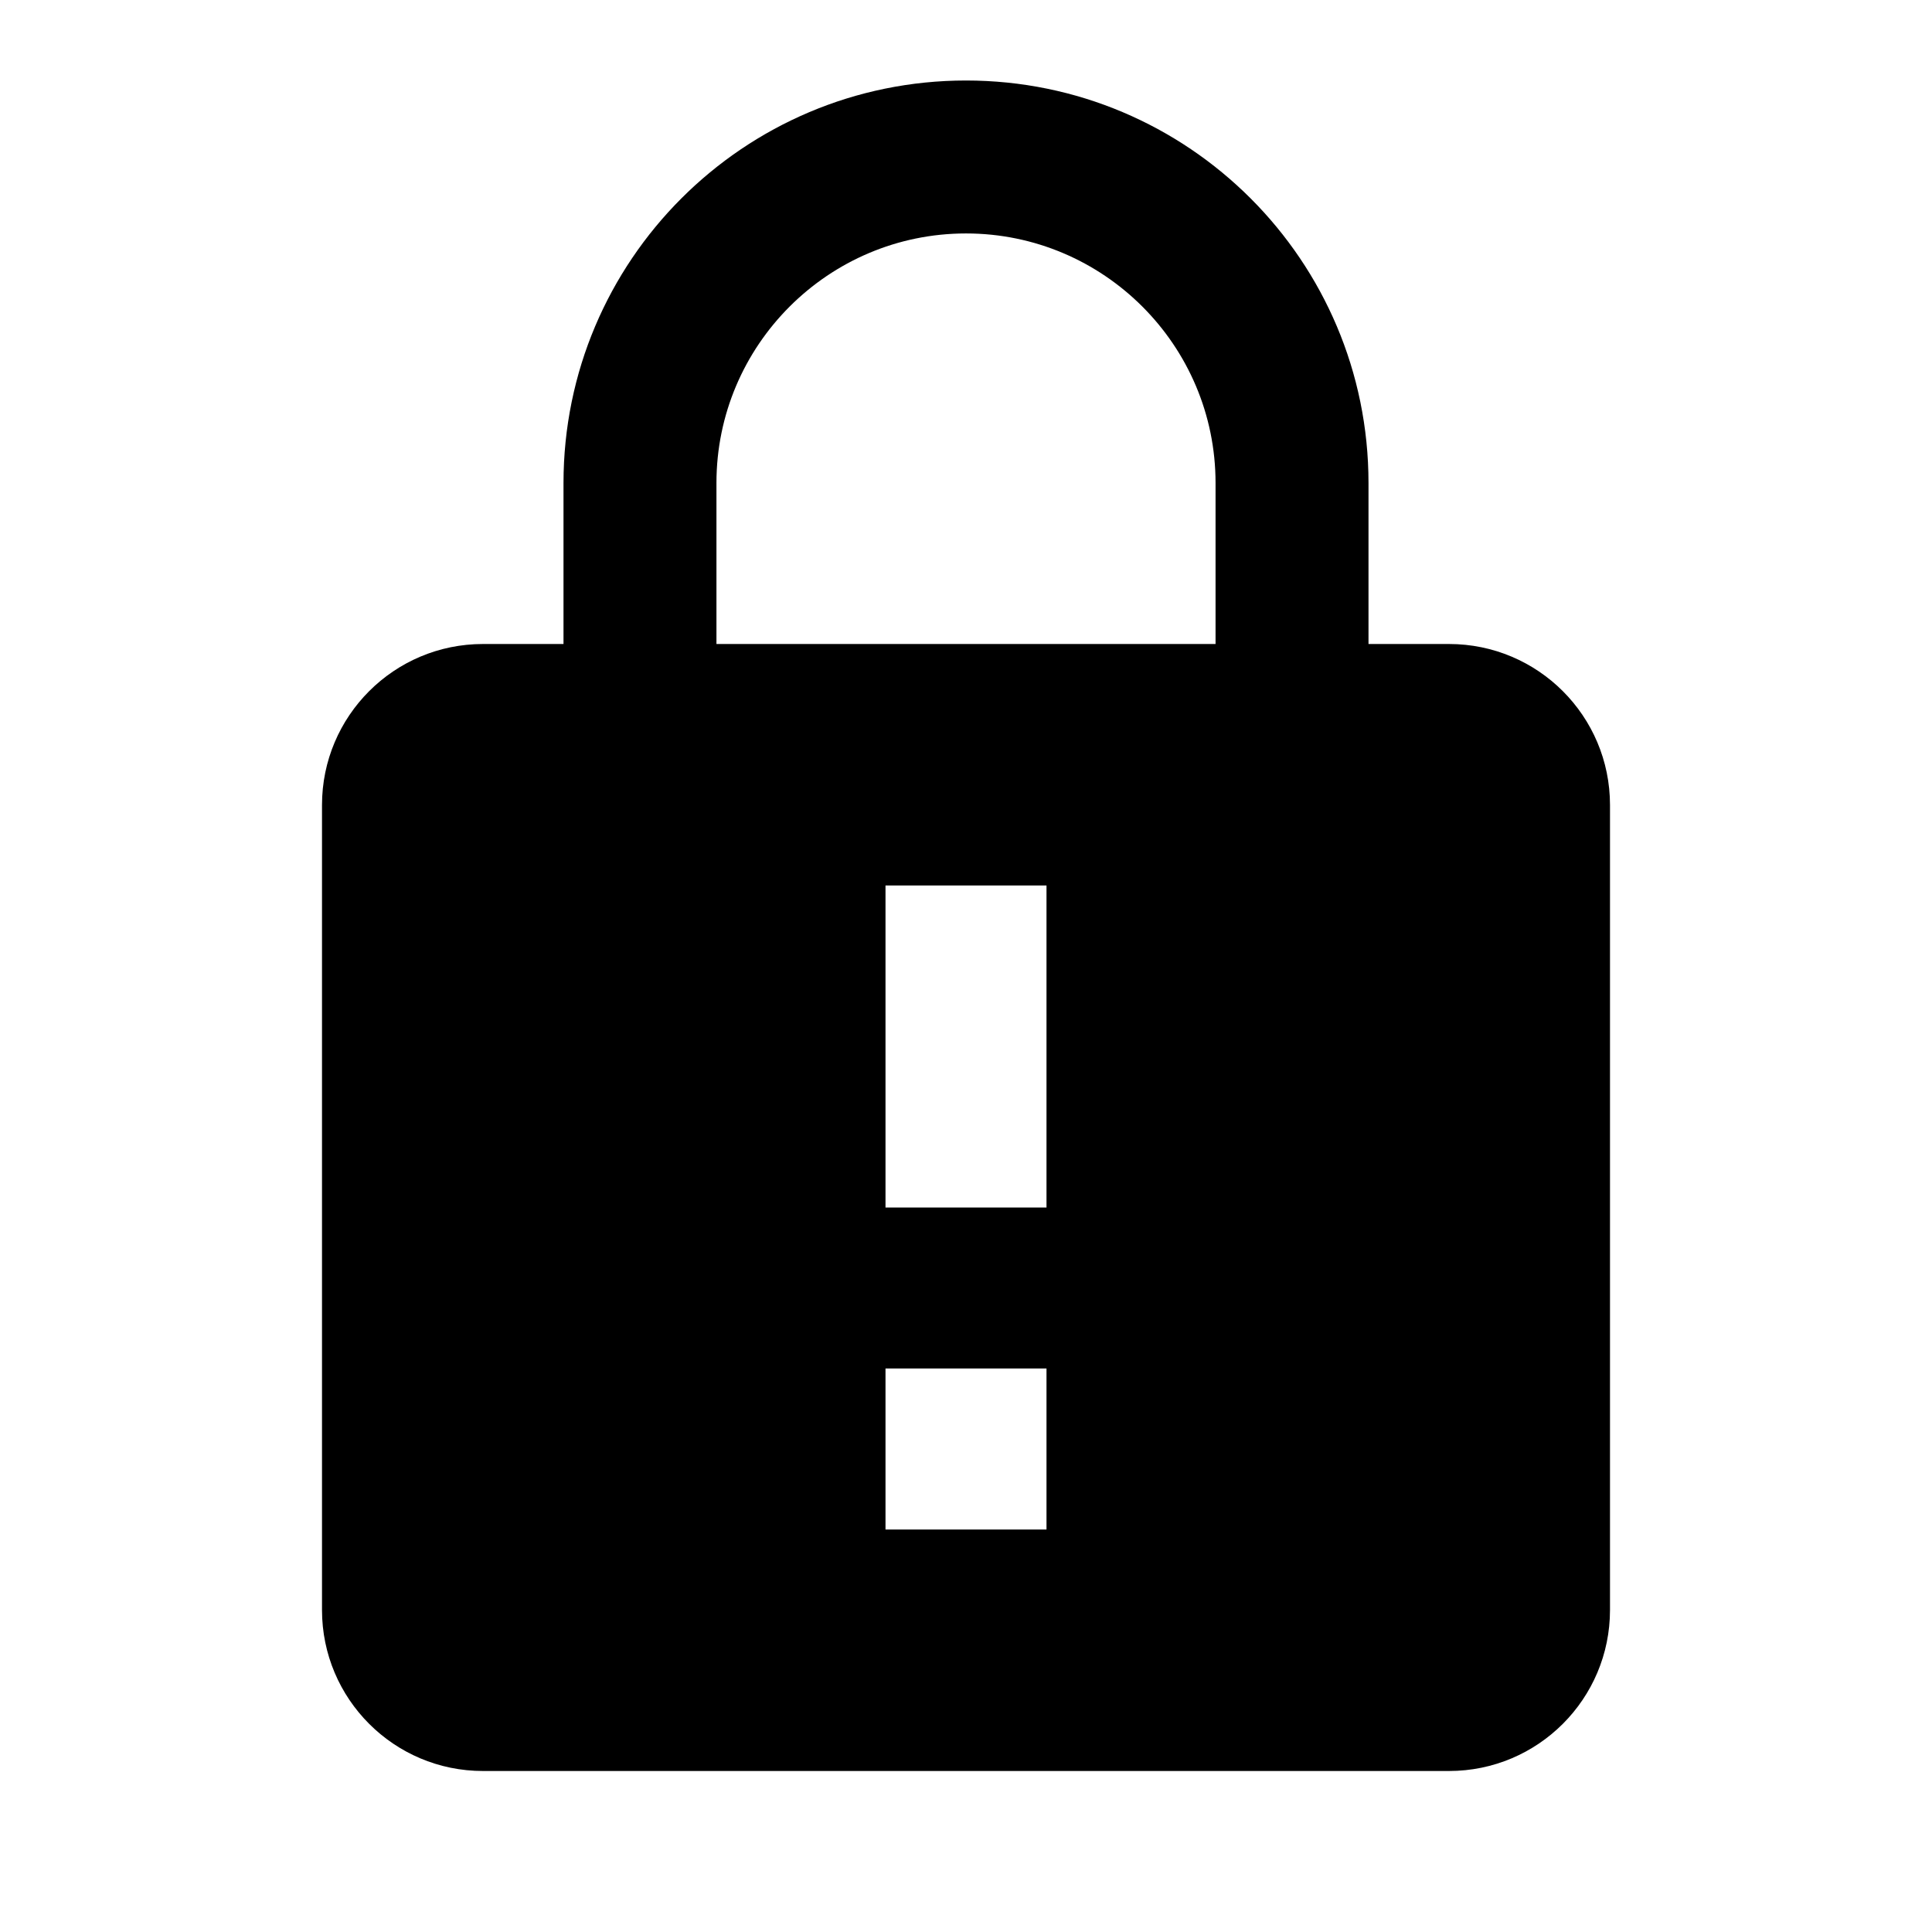
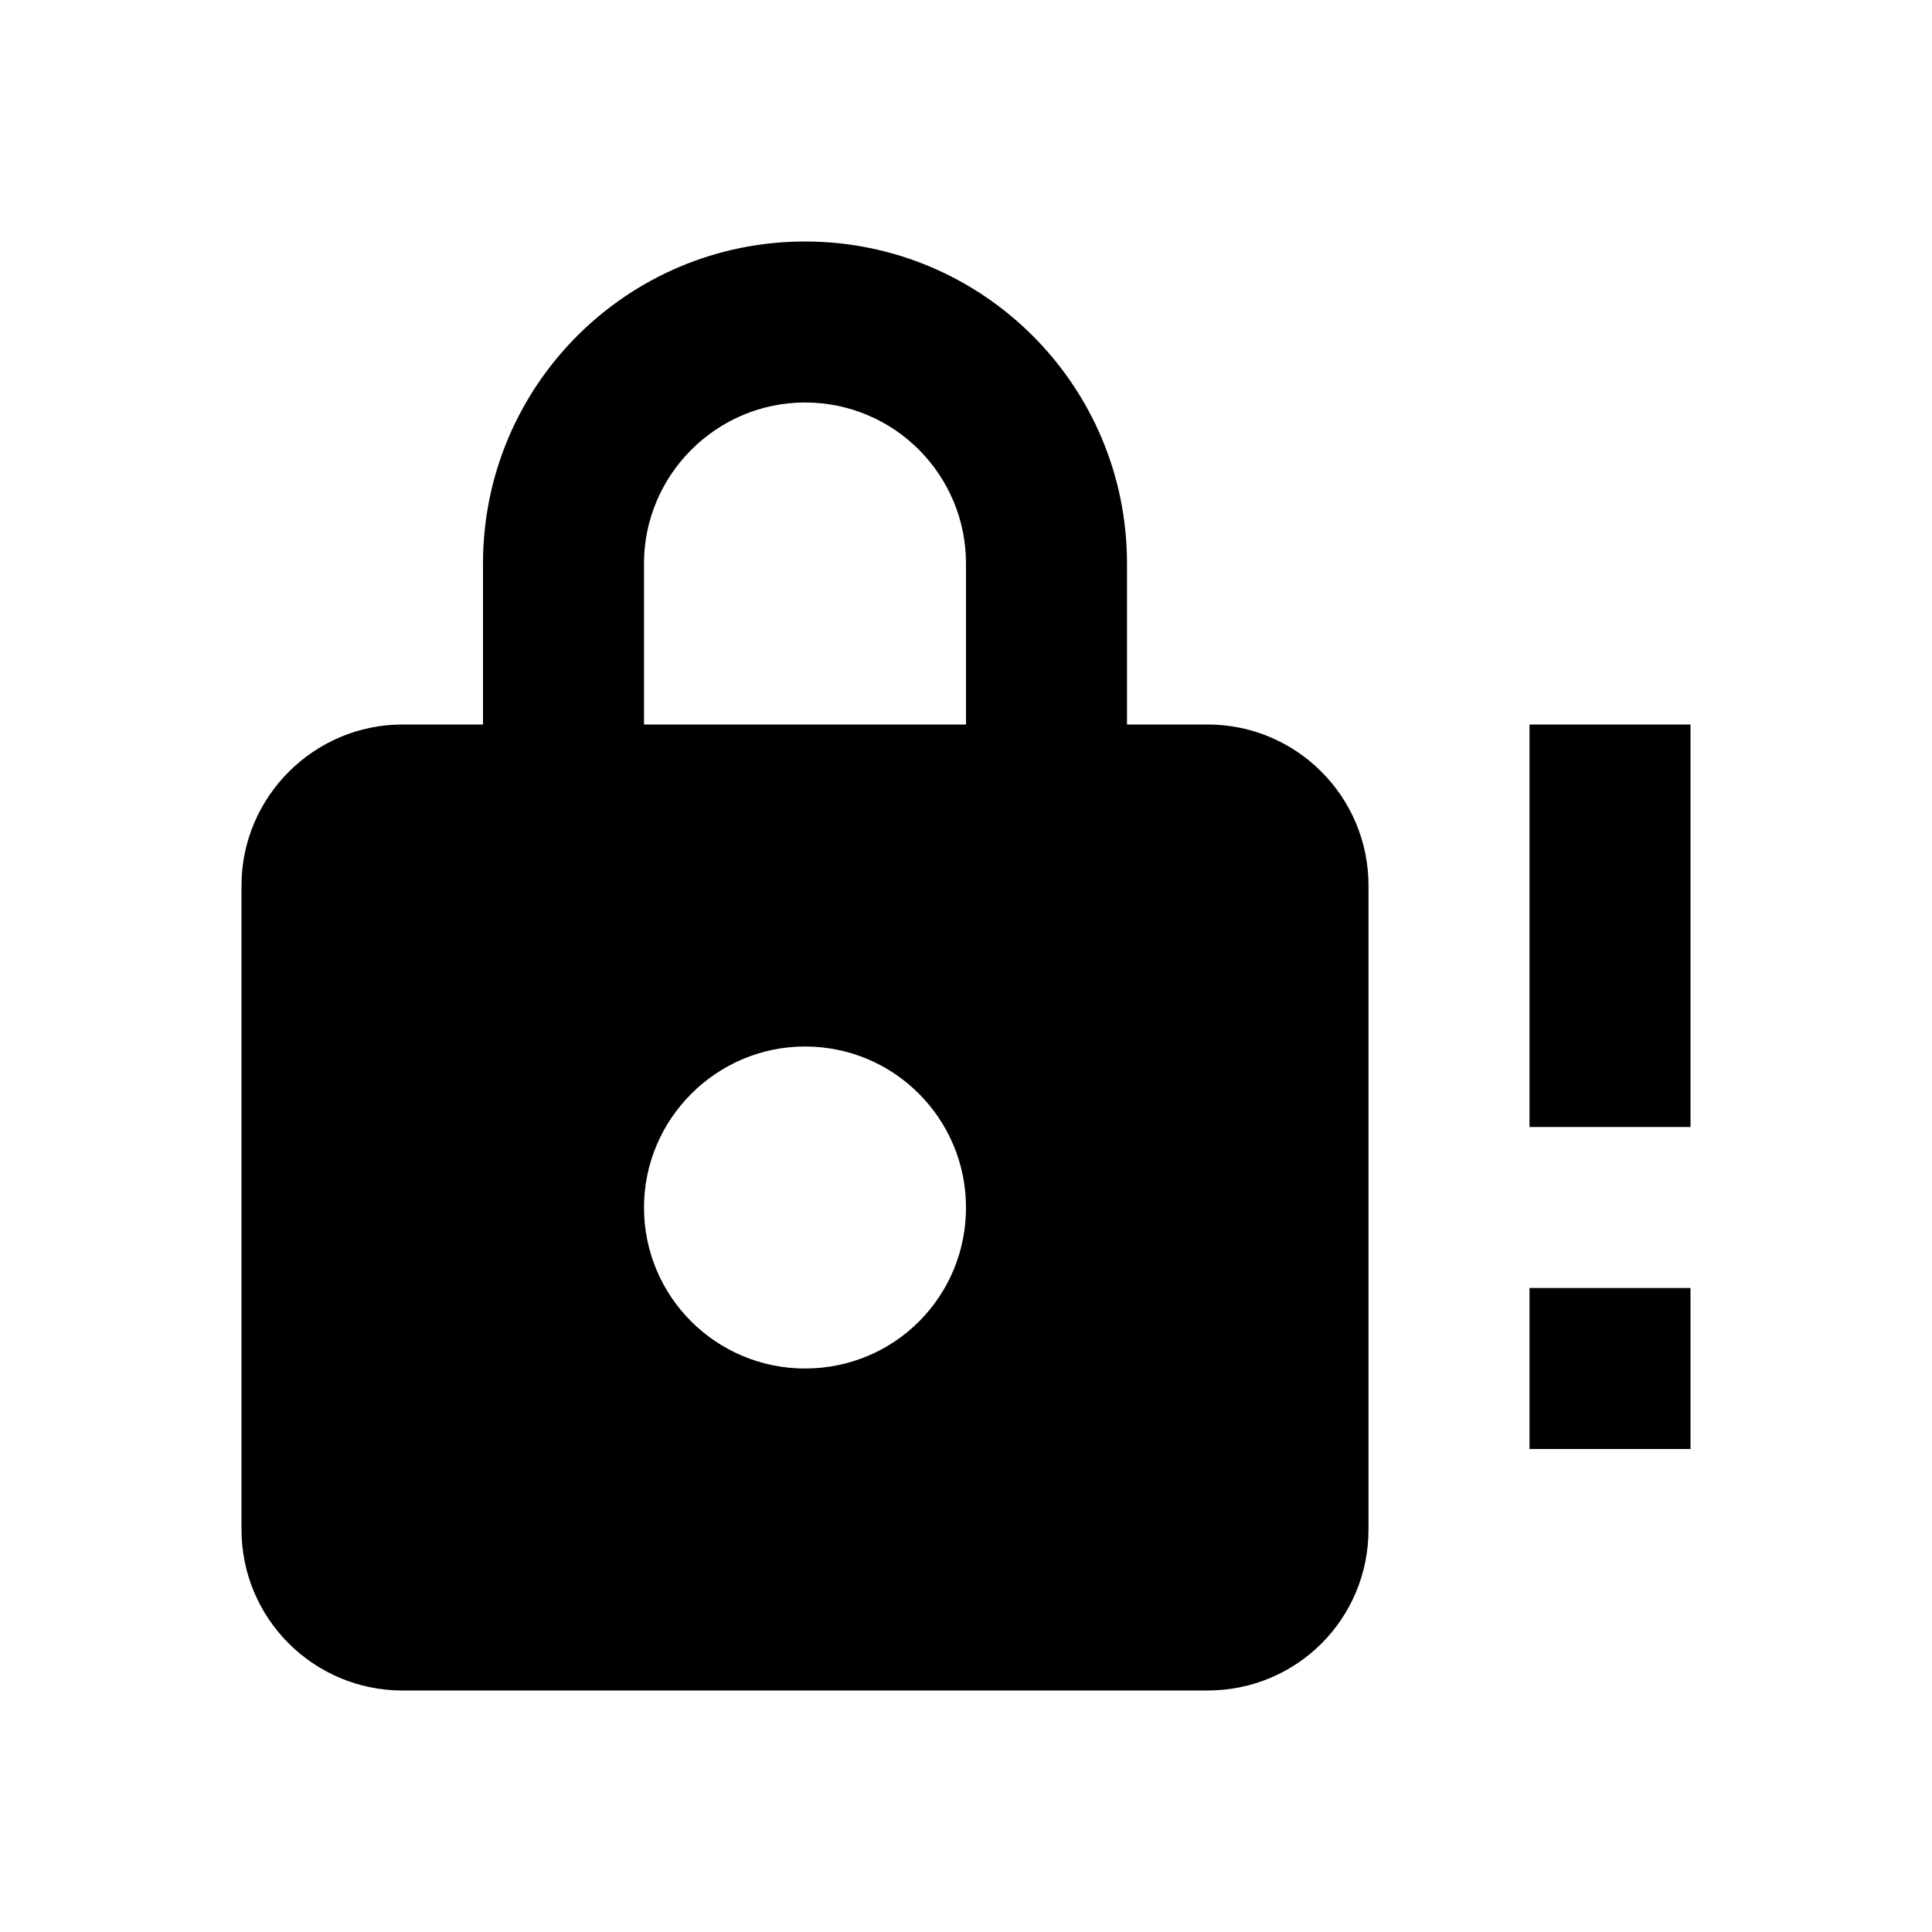
<svg xmlns="http://www.w3.org/2000/svg" version="1.1" id="mdi-lock-alert" width="24" height="24" viewBox="0 0 24 24">
-   <path d="M12,1A5,5 0 0,0 7,6V8H6A2,2 0 0,0 4,10V20A2,2 0 0,0 6,22H18A2,2 0 0,0 20,20V10A2,2 0 0,0 18,8H17V6A5,5 0 0,0 12,1M12,2.9C13.71,2.9 15.1,4.29 15.1,6V8H8.9V6C8.9,4.29 10.29,2.9 12,2.9M11,11H13V15H11V11M11,17H13V19H11V17Z" />
+   <path d="M6 7C6 4.79 7.79 3 10 3C12.21 3 14 4.79 14 7V9H15C16.11 9 17 9.9 17 11V19C17 20.11 16.11 21 15 21H5C3.9 21 3 20.11 3 19V11C3 9.9 3.9 9 5 9H6V7M12 9V7C12 5.9 11.11 5 10 5C8.9 5 8 5.9 8 7V9H12M19 9H21V14H19V9M19 16H21V18H19V16M10 13C8.9 13 8 13.9 8 15C8 16.11 8.9 17 10 17C11.11 17 12 16.11 12 15C12 13.9 11.11 13 10 13Z" />
</svg>
